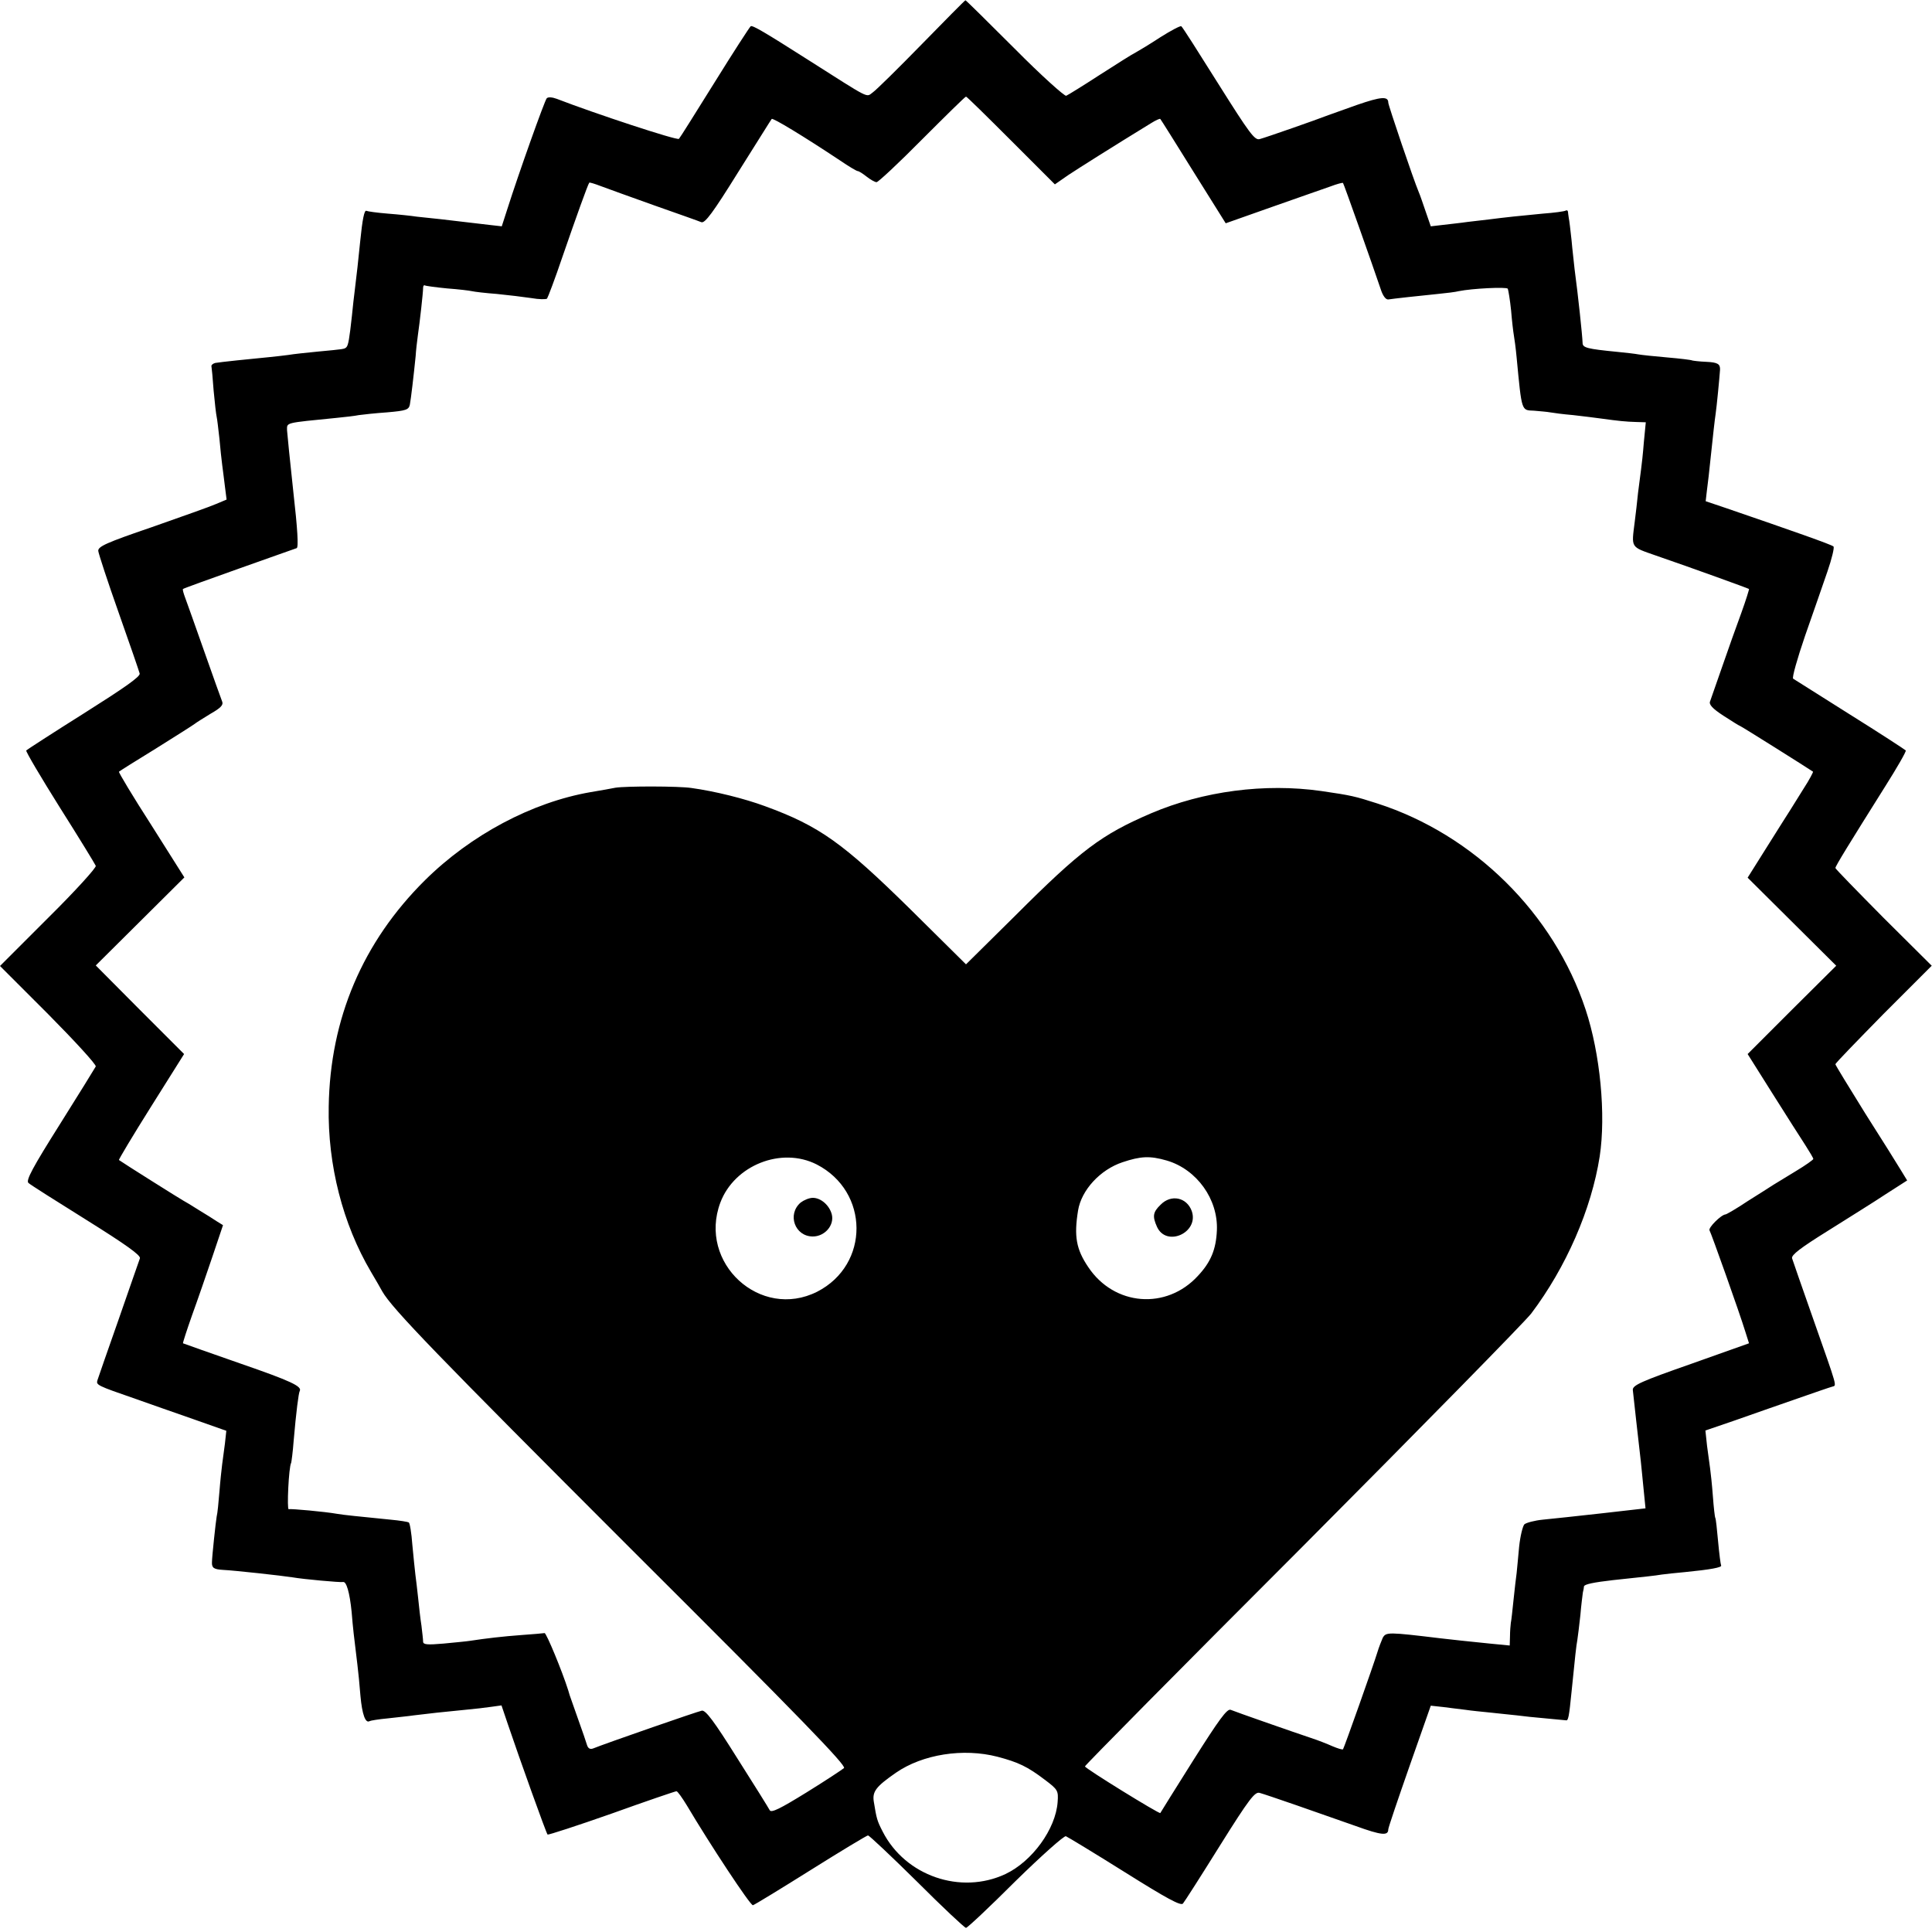
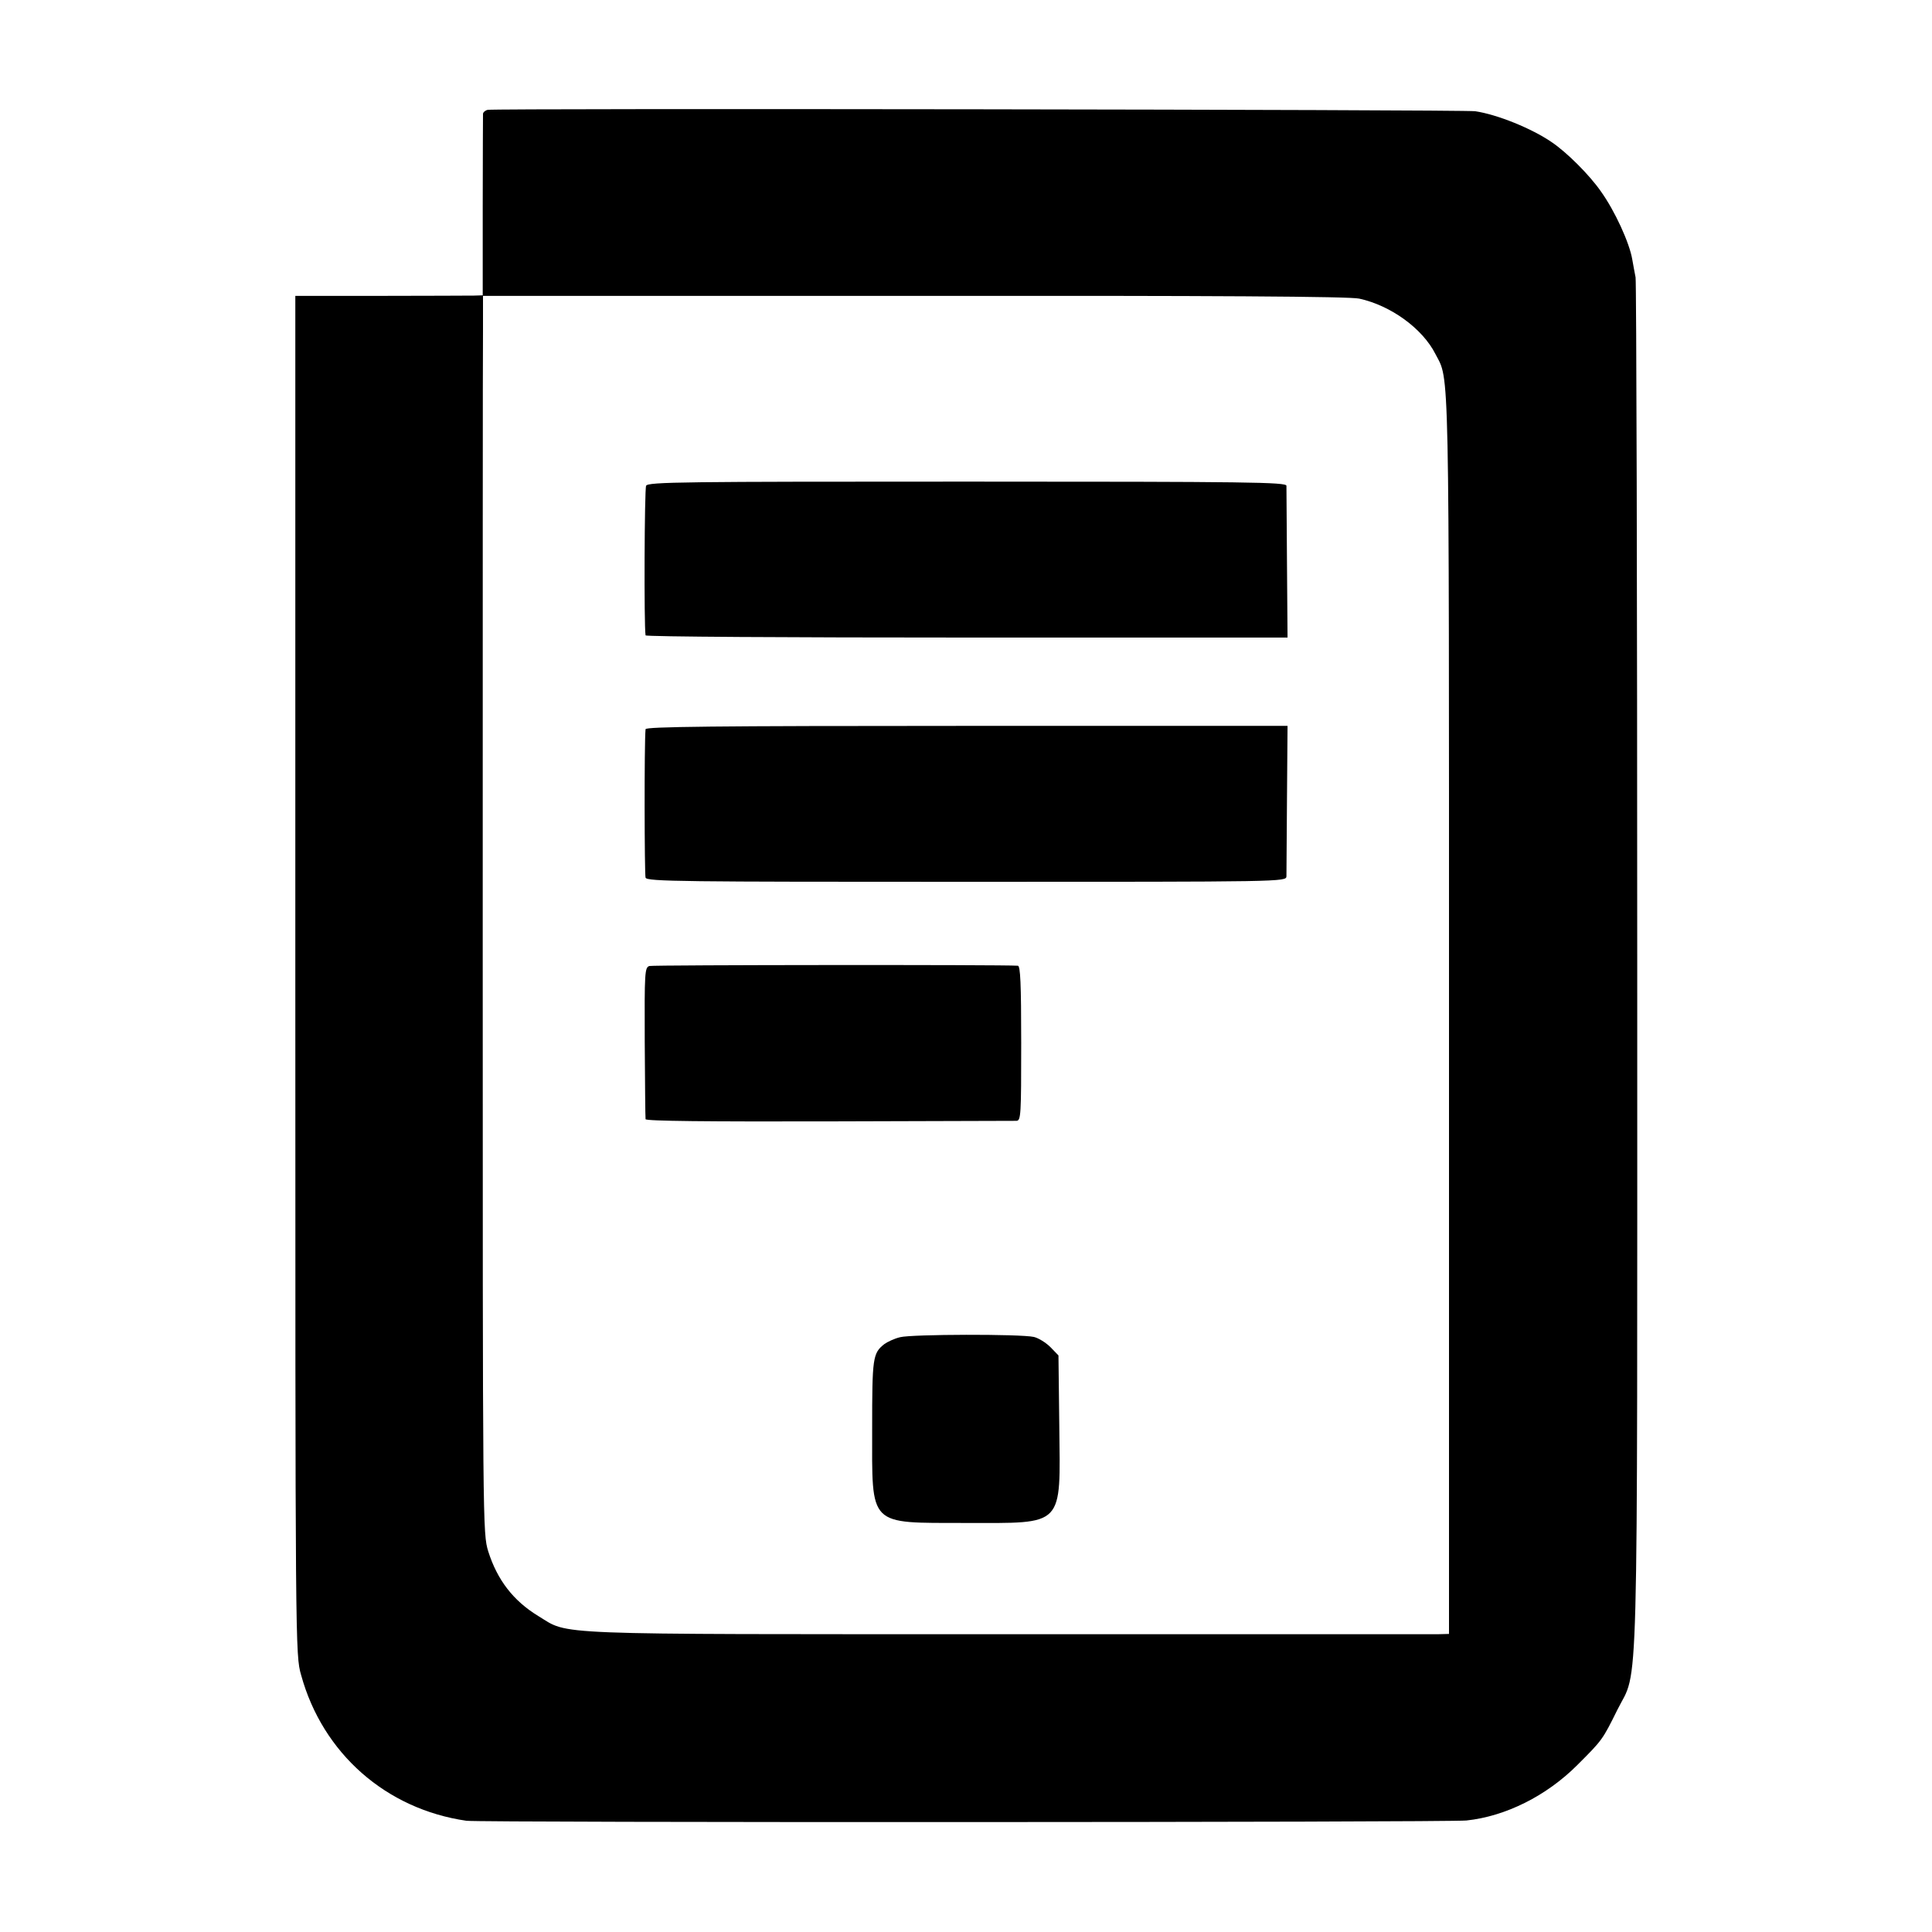
- <svg xmlns="http://www.w3.org/2000/svg" version="1" width="933.333" height="933.333" viewBox="0 0 700 700">
-   <path d="M334 16c-8.5 8.7-16.5 16.6-17.8 17.5-2.5 1.8-.4 2.8-23.7-12-15.4-9.8-19.8-12.4-20.5-12-.4.3-6.3 9.4-13 20.2-6.8 10.9-12.6 20.2-13 20.6-.6.7-30.6-9.2-44.3-14.5-1.6-.6-3.1-.7-3.6-.2-.8.9-10.2 27.3-14.3 40.2l-2 6.2-4.4-.5c-7.5-.9-12.7-1.5-17.9-2.1-2.7-.3-6.6-.7-8.5-.9-1.9-.3-6.6-.8-10.5-1.1-3.8-.3-7.3-.8-7.7-1-.8-.5-1.5 3.1-2.3 11.1-.6 6-1.3 12.5-2 18-.2 1.6-.7 5.7-1 9-.9 8.2-1.3 10.6-2 11.3-.7.7-.9.7-10.5 1.6-4.1.4-8.8.9-10.5 1.2-1.6.2-4.8.6-7 .8-6.4.6-17.9 1.8-19.5 2.1-.8.2-1.4.7-1.4 1.1.1.5.5 4.5.8 8.9.4 4.4.9 8.7 1.1 9.5.2.8.6 4.4 1 7.9.3 3.6.8 7.9 1 9.5.2 1.7.7 5.2 1 7.9l.6 4.7-3.8 1.6c-2 .9-12.5 4.6-23.3 8.4-16.4 5.6-19.5 7-19.4 8.6.1 1 3.4 11.1 7.4 22.4 4 11.3 7.4 21.2 7.6 22 .4 1.1-5.7 5.3-20.1 14.4-11.3 7.1-20.7 13.2-21 13.5-.2.4 5.3 9.7 12.2 20.7 6.9 10.9 12.7 20.4 13 21.1.3.6-7.4 9.1-17.1 18.7L0 350l17.6 17.6c9.6 9.7 17.3 18.1 17.1 18.8-.3.6-6.2 10.1-13.1 21.1-9.7 15.4-12.3 20.2-11.3 21.1.6.6 10.1 6.6 21 13.4 14.4 9 19.7 12.8 19.4 13.9-.3.9-3.8 10.8-7.7 22.1-4 11.3-7.4 21.2-7.7 22.1-.5 1.7-.2 1.9 13.7 6.7 4.7 1.7 14 4.9 20.8 7.3l12.2 4.3-.5 4.6c-.3 2.5-.8 5.8-1 7.5-.2 1.6-.7 6.1-1 10-.3 3.8-.7 7.9-1 9-.3 1.6-1.7 14.6-1.7 16.5-.1 2.1.7 2.6 4 2.8 4.2.2 21.4 2.1 25.2 2.7 4 .7 17.4 1.9 18.3 1.7 1.2-.3 2.4 3.8 3.1 10.8.5 6.1.8 8.6 2.1 19.2.3 2.4.8 7.4 1.1 11.3.6 6.6 1.8 10 3.3 9.1.3-.2 3.3-.7 6.6-1 3.3-.4 7.6-.8 9.5-1.1 4.7-.6 11.2-1.3 18.5-2 3.3-.3 7.6-.8 9.6-1.1l3.6-.5 2.3 6.8c4.3 12.7 13.9 39.5 14.4 40 .2.2 10.7-3.2 23.2-7.6 12.5-4.5 23.1-8.1 23.5-8.1.4 0 2.1 2.4 3.8 5.2 8.3 14 23 36.3 23.9 36.1.5-.1 10-5.9 21-12.8s20.3-12.5 20.7-12.5c.4 0 8.4 7.5 17.7 16.7 9.3 9.3 17.3 16.8 17.8 16.8s8.6-7.6 17.9-16.9c9.5-9.3 17.7-16.6 18.3-16.3.7.3 10.3 6.1 21.3 13 15.3 9.6 20.3 12.3 21.1 11.4.6-.7 6.6-10.1 13.4-21 10.7-17.1 12.7-19.6 14.4-19.1 2.6.7 21.8 7.4 34.8 12 9.4 3.4 11.8 3.6 11.8 1.2 0-.6 3.5-10.9 7.7-22.9l7.7-21.9 4.6.5c2.5.3 6.1.8 8 1 1.9.3 6 .7 9 1 3 .3 7.3.8 9.5 1 2.2.3 6.9.8 10.5 1.1 3.6.3 6.9.7 7.4.7.8.2 1.1-1.2 2-10.3 1.3-13 1.7-16.7 2.1-18.8.2-1.3.7-5.3 1.1-9 .3-3.7.8-7.4.9-8.2.2-.8.4-1.8.4-2.2.1-.8 3.6-1.5 10.6-2.3 12.2-1.3 15.2-1.6 17.5-2 1.4-.2 5.2-.6 8.5-.9 9.2-.9 13.5-1.7 13.1-2.4-.2-.4-.7-4.3-1.1-8.7-.4-4.4-.8-8.2-1-8.5-.2-.3-.6-3.9-.9-8-.3-4.1-.8-8.6-1-10-.2-1.4-.7-5-1.1-8.1l-.6-5.6 10.8-3.7c5.9-2.1 16-5.6 22.3-7.8 6.3-2.2 12.1-4.2 12.9-4.4 1.6-.5 2 .9-6.9-24.4-4-11.3-7.4-21.2-7.7-22.1-.3-1.2 3.1-3.8 12.9-9.9 7.3-4.6 16.8-10.5 21-13.3l7.8-5-2.2-3.6c-1.2-2-7-11.3-13-20.7-5.9-9.5-10.8-17.5-10.8-17.8 0-.4 7.9-8.5 17.4-18.2l17.5-17.5-17.5-17.4c-9.5-9.6-17.4-17.7-17.4-18 0-.7 5-8.8 18-29.5 4.3-6.8 7.7-12.7 7.5-13.1-.3-.3-9.3-6.2-20.2-13-10.8-6.8-20.1-12.7-20.6-13-.5-.3 1.5-7.3 4.3-15.5 2.9-8.2 6.5-18.7 8.1-23.3 1.6-4.6 2.6-8.8 2.2-9.1-.7-.7-15.3-5.8-38.6-13.8l-7.7-2.6.4-3.5c.3-2 1-8.3 1.6-14.1.6-5.8 1.3-12.1 1.6-14 .4-2.7 1.4-13.1 1.6-16 .1-2.1-.8-2.7-4.9-2.9-2.6-.1-4.9-.4-5.2-.5-.3-.2-4.4-.7-9.1-1.1-4.7-.4-9.3-.9-10.4-1.1-1-.2-4.4-.6-7.5-.9-11.2-1.1-12.7-1.5-12.7-3.3-.1-2.8-1.6-17-2.9-26.7-.2-2.2-.8-6.9-1.1-10.5-.4-3.6-.8-7.2-1-8-.1-.8-.3-1.9-.3-2.3-.1-.5-.4-.6-.8-.4-.5.3-4.2.8-8.3 1.1-7.6.7-14.1 1.4-19.5 2.1-1.6.2-5.1.6-7.7.9-2.7.4-6.7.8-9.1 1.1l-4.3.5-1.8-5.2c-1-2.9-2.1-6.2-2.6-7.3-1.9-4.5-11-31.4-11-32.3 0-2.4-2.6-2.2-11.3.8-5.1 1.8-10.1 3.6-11.2 4-2.7 1.1-21.5 7.7-24.1 8.4-1.8.5-3.7-2.1-14.9-19.9-7.1-11.3-13.1-20.8-13.5-21-.4-.2-3.8 1.6-7.6 4-3.8 2.5-7.8 4.9-8.9 5.5-1.1.5-6.9 4.2-13 8.1-6 3.9-11.5 7.3-12.2 7.6-.6.2-9.1-7.4-18.7-17.1C357.9 7.9 349.9 0 349.8.1c-.2 0-7.3 7.2-15.8 15.9zm32.3 34.9l15.9 15.9 4.9-3.4c4.1-2.7 15.8-10.1 30-18.8 1.6-1 3.1-1.7 3.3-1.5.2.2 5.6 8.8 12 19.1l11.7 18.7 16.7-5.9c9.2-3.2 18.7-6.6 21.1-7.4 2.4-.9 4.5-1.5 4.7-1.3.3.3 10.9 30.3 13.6 38.3.8 2.6 1.9 4 2.8 3.9 1.9-.3 11-1.3 18-2 3-.3 6.4-.7 7.5-1 4.9-1 17.3-1.6 17.8-.9.2.5.8 4 1.2 7.9.3 3.8.8 7.9 1 9 .2 1.1.7 4.7 1 8 1.9 19.9 1.7 19.1 6.3 19.3 2.2.2 4.8.4 5.8.6 1.1.2 4.8.7 8.4 1 3.6.4 8.3 1 10.5 1.3 5.8.8 8.6 1.1 12.4 1.2l3.4.1-.7 7.2c-.3 4-.8 8.4-1 9.8-.2 1.4-.7 5.2-1.1 8.5-.3 3.3-.9 8-1.2 10.5-1.2 9.7-1.7 9 7.7 12.3 13.1 4.5 33.5 11.9 33.7 12.1.1.1-1.1 4-2.8 8.7-1.7 4.6-4.8 13.3-6.9 19.4-2.1 6-4.1 11.7-4.4 12.6-.5 1.1.8 2.6 4.8 5.2 3.1 2 5.8 3.7 6 3.7.3 0 25.1 15.6 26.5 16.6.1.1-1.3 2.9-3.4 6.1-2 3.2-4.2 6.7-4.8 7.7-.7 1-4.4 7-8.4 13.3l-7.1 11.3 16 15.9 16.1 16-16.1 16-16 16 9 14.3c5 7.9 10.3 16.3 11.9 18.7 1.6 2.5 2.9 4.7 2.9 5 0 .3-2.8 2.3-6.3 4.4-3.4 2.1-7.1 4.3-8.2 5-1 .7-5.2 3.3-9.3 5.9-4 2.7-7.7 4.8-8 4.8-1.6.1-6.4 4.9-5.8 5.8.6 1 10.9 29.9 13 36.8l1.3 4.1-21.1 7.5c-18 6.3-21.1 7.7-21 9.4.2 1.8 2.1 19.2 2.9 25.9.2 1.6.6 6.2 1 10l.7 7-15.8 1.8c-8.8 1-18.4 2-21.4 2.3-3 .3-6 1.1-6.7 1.7-.6.7-1.5 4.3-1.9 8.2-.3 3.8-.8 8.1-.9 9.5-.2 1.4-.7 5.6-1.1 9.5-.4 3.8-.8 7.7-1 8.5-.1.8-.3 3-.3 4.8l-.1 3.4-7.2-.7c-10-1-11.5-1.2-17.8-1.9-19.1-2.3-19.8-2.3-21-.2-.5 1.2-1.4 3.4-1.9 5.1-1.5 4.9-12.1 34.8-12.5 35.3-.3.2-1.9-.3-3.8-1.1-1.8-.8-5.3-2.2-7.8-3-6.3-2.1-27.2-9.4-29.1-10.2-1.3-.5-4.2 3.5-13.5 18.2-6.5 10.3-11.9 19-12 19.2-.4.4-27.3-16.2-27.3-16.9-.1-.3 35.3-36.1 78.7-79.5 43.3-43.5 80.6-81.5 83-84.6 12.6-16.7 21.8-37.7 24.8-56.9 2.3-15.1.2-37.2-5.1-53.2-11.5-34.8-40.4-63.4-75.5-74.7-8.1-2.6-9.3-2.9-20.3-4.5-20.4-2.9-42.7 0-61.7 8.1-17.9 7.7-25.3 13.2-49.2 37.1L350 349.4l-20.2-20c-24.4-24-32.9-30.1-52.6-37.3-7.3-2.7-18-5.4-26.7-6.6-4.6-.7-23.7-.7-27.5-.1-1.4.3-5.4 1-9 1.6-21.3 3.7-43.4 15.5-60 31.9-22.6 22.4-34.4 50.2-34.9 82-.4 21.2 5.1 42.6 15.3 59.9 1.7 2.9 3.6 6.1 4.1 7.1 3.6 6.3 20.1 23.3 89.9 93.1 61.8 61.6 78.3 78.7 77.4 79.6-.7.6-6.9 4.7-13.7 8.9-9.4 5.8-12.6 7.4-13.2 6.4-.4-.8-5.7-9.3-11.8-18.9-8.4-13.4-11.4-17.4-12.8-17.2-1.6.3-35 11.9-39.4 13.7-1.1.4-1.8 0-2.2-1.2-.3-1-1.7-5.2-3.2-9.3-1.5-4.1-2.8-8.1-3.1-8.8-.2-.7-.4-1.4-.5-1.7-2.2-7-8-21-8.6-20.8-.5.1-4.2.4-8.3.7-6.8.5-12.8 1.2-18.7 2.1-1.2.2-5.5.6-9.6 1-5.8.5-7.4.4-7.4-.7 0-.7-.3-3.3-.6-5.8-.4-2.5-.9-7-1.2-10-.3-3-.8-6.9-1-8.5-.2-1.7-.7-6.5-1.1-10.8-.3-4.2-.9-7.9-1.3-8.1-.3-.2-3.3-.7-6.6-1-12-1.2-17-1.7-19.3-2.1-4.5-.8-16.7-1.9-17.6-1.7-.7.3 0-15.3.9-16.8.1-.3.6-3.9.9-8 .9-10.4 1.8-17.4 2.2-18 .9-1.7-3.1-3.6-21.6-10-11.2-3.9-20.5-7.2-20.7-7.3-.1-.2 1.4-4.8 3.3-10.2 2-5.5 5.3-15.1 7.4-21.3l3.8-11.3-2.1-1.3c-1.2-.8-4.2-2.7-6.7-4.2-2.5-1.6-5-3.1-5.6-3.4-.8-.4-21.8-13.6-23.3-14.7-.2-.1 5-8.8 11.6-19.3l12-19.1-16-16-16-16.1 16.1-16 16-15.9-12-19c-6.7-10.4-11.9-19.1-11.7-19.3.2-.2 6.2-4 13.4-8.4 7.2-4.5 13.5-8.5 14-8.9.6-.5 3.2-2.1 5.8-3.7 3.7-2.1 4.7-3.2 4.2-4.4-.4-1-3.3-9.1-6.5-18.2s-6.3-17.8-6.9-19.4c-.6-1.6-1-3-.8-3.2.2-.2 9.3-3.5 20.3-7.4 10.9-3.9 20.4-7.2 20.9-7.4.7-.3.3-7-1.2-20.2-1.2-11-2.2-21.1-2.3-22.5 0-2.9-1-2.6 18-4.5 3-.3 6.6-.7 8-1 1.4-.2 6-.7 10.3-1 6.8-.6 7.8-.9 8.2-2.8.4-2.1 1.4-10.6 2.1-17.6.1-1.9.5-5.3.8-7.5.7-4.8 1.9-15.5 1.9-17.2 0-.7.3-1.1.6-.9.3.2 4 .7 8.1 1.1 4.1.3 8.2.8 9 1 .8.2 4.9.7 9 1 4.1.4 9.8 1.1 12.5 1.5 2.8.5 5.3.5 5.7.2.3-.4 2.9-7.2 5.6-15.2 4.9-14.2 9.2-26.2 9.7-26.8.1-.2 2 .4 4.1 1.2 2.2.8 10.9 4 19.4 7 8.5 3 16.2 5.7 17.1 6.1 1.3.5 4.2-3.4 13.4-18.2 6.5-10.3 11.9-19 12.1-19.2.4-.5 11.6 6.3 24.7 15 3.2 2.2 6.1 3.9 6.5 3.9.4 0 1.8.9 3.2 2 1.4 1.1 3 2 3.6 2 .6 0 8.1-7 16.5-15.5C342.6 42 349.7 35 350 35c.3 0 7.6 7.2 16.3 15.9zm-70.4 371c19.1 9.8 19.3 36.3.2 46.1-20.6 10.4-43.3-10.4-35.1-32.3 5.1-13.5 22.1-20.3 34.9-13.8zm126.9-1.4c10.8 3.2 18.6 14 18.1 25.3-.3 6.9-2.2 11.5-6.9 16.5-11.4 12.4-30.3 10.9-39.7-3.2-4.4-6.5-5.2-11.2-3.7-20.5 1.2-7.4 8-14.8 16.1-17.5 6.6-2.2 9.9-2.4 16.1-.6zm-61.4 216c7.6 2 10.9 3.6 17.1 8.3 4.8 3.6 5 4 4.7 8.1-.7 9.8-9.2 21.5-18.9 26.1-16.2 7.6-36.3.7-44.5-15.4-2-3.9-2.2-4.6-3.2-10.8-.6-3.7.8-5.5 8-10.5 9.7-6.7 24.4-9 36.8-5.8z" />
-   <path d="M290.1 435.7c-5 4.3-2.1 12.3 4.4 12.3 4.3 0 7.8-4 6.9-7.9-.8-3.3-3.9-6.1-6.9-6.1-1.3 0-3.2.8-4.4 1.7zM420.5 436.5c-2.8 2.7-3 4.2-1.3 8 3.4 7.5 15.3 2.1 12.6-5.7-1.8-5-7.5-6.2-11.3-2.3z" />
+ <svg xmlns="http://www.w3.org/2000/svg" version="1.0" width="700pt" height="700pt" viewBox="0 0 700 700" preserveAspectRatio="xMidYMid meet">
+   <g transform="translate(0,700) scale(0.1,-0.1)" fill="#000000" stroke="none">
+     <path d="M1767 6602 c-9 -2 -17 -9 -17 -15 0 -7 -1 -157 -1 -334 l0 -323 -32 -1 c-18 0 -170 -1 -340 -1 l-307 0 0 -2462 c0 -2445 0 -2462 21 -2535 78 -284 308 -486 599 -528 50 -7 3553 -6 3623 1 142 15 290 89 402 201 91 91 91 91 145 200 78 157 72 -61 72 2695 0 1356 -3 2479 -6 2495 -3 17 -9 46 -12 65 -10 60 -63 176 -114 247 -41 59 -123 141 -178 178 -73 50 -197 100 -277 112 -41 6 -3548 11 -3578 5z m3158 -684 c114 -25 229 -108 276 -201 51 -99 49 14 49 -2389 l0 -2248 -37 -1 c-21 0 -724 0 -1563 0 -1691 0 -1584 -4 -1700 66 -90 55 -148 130 -181 234 -20 66 -20 79 -20 2186 0 1166 0 2175 1 2241 l0 122 1563 0 c1088 1 1577 -2 1612 -10z" />
+     <path d="M2341 5240 c-6 -11 -8 -506 -2 -542 0 -5 524 -8 1164 -8 l1162 0 -2 267 c-1 148 -2 275 -2 283 -1 13 -134 15 -1157 15 -1024 0 -1157 -1 -1163 -15z" />
+     <path d="M2339 4358 c-5 -49 -4 -526 0 -538 5 -14 137 -15 1164 -15 1150 0 1157 0 1158 20 0 11 1 138 2 283 l2 262 -1162 0 c-923 0 -1163 -3 -1164 -12z" />
+     <path d="M2353 3500 c-17 -5 -18 -22 -17 -275 1 -148 2 -274 3 -280 1 -7 228 -9 663 -8 365 1 671 2 681 2 16 1 17 21 17 281 0 217 -3 280 -12 281 -58 4 -1321 3 -1335 -1z" />
+     <path d="M3261 2155 c-21 -5 -46 -17 -57 -25 -42 -33 -44 -50 -44 -305 0 -360 -17 -342 339 -343 360 0 343 -18 339 353 l-3 254 -29 30 c-16 16 -43 33 -60 37 -49 11 -444 10 -485 -1z" />
+   </g>
</svg>
